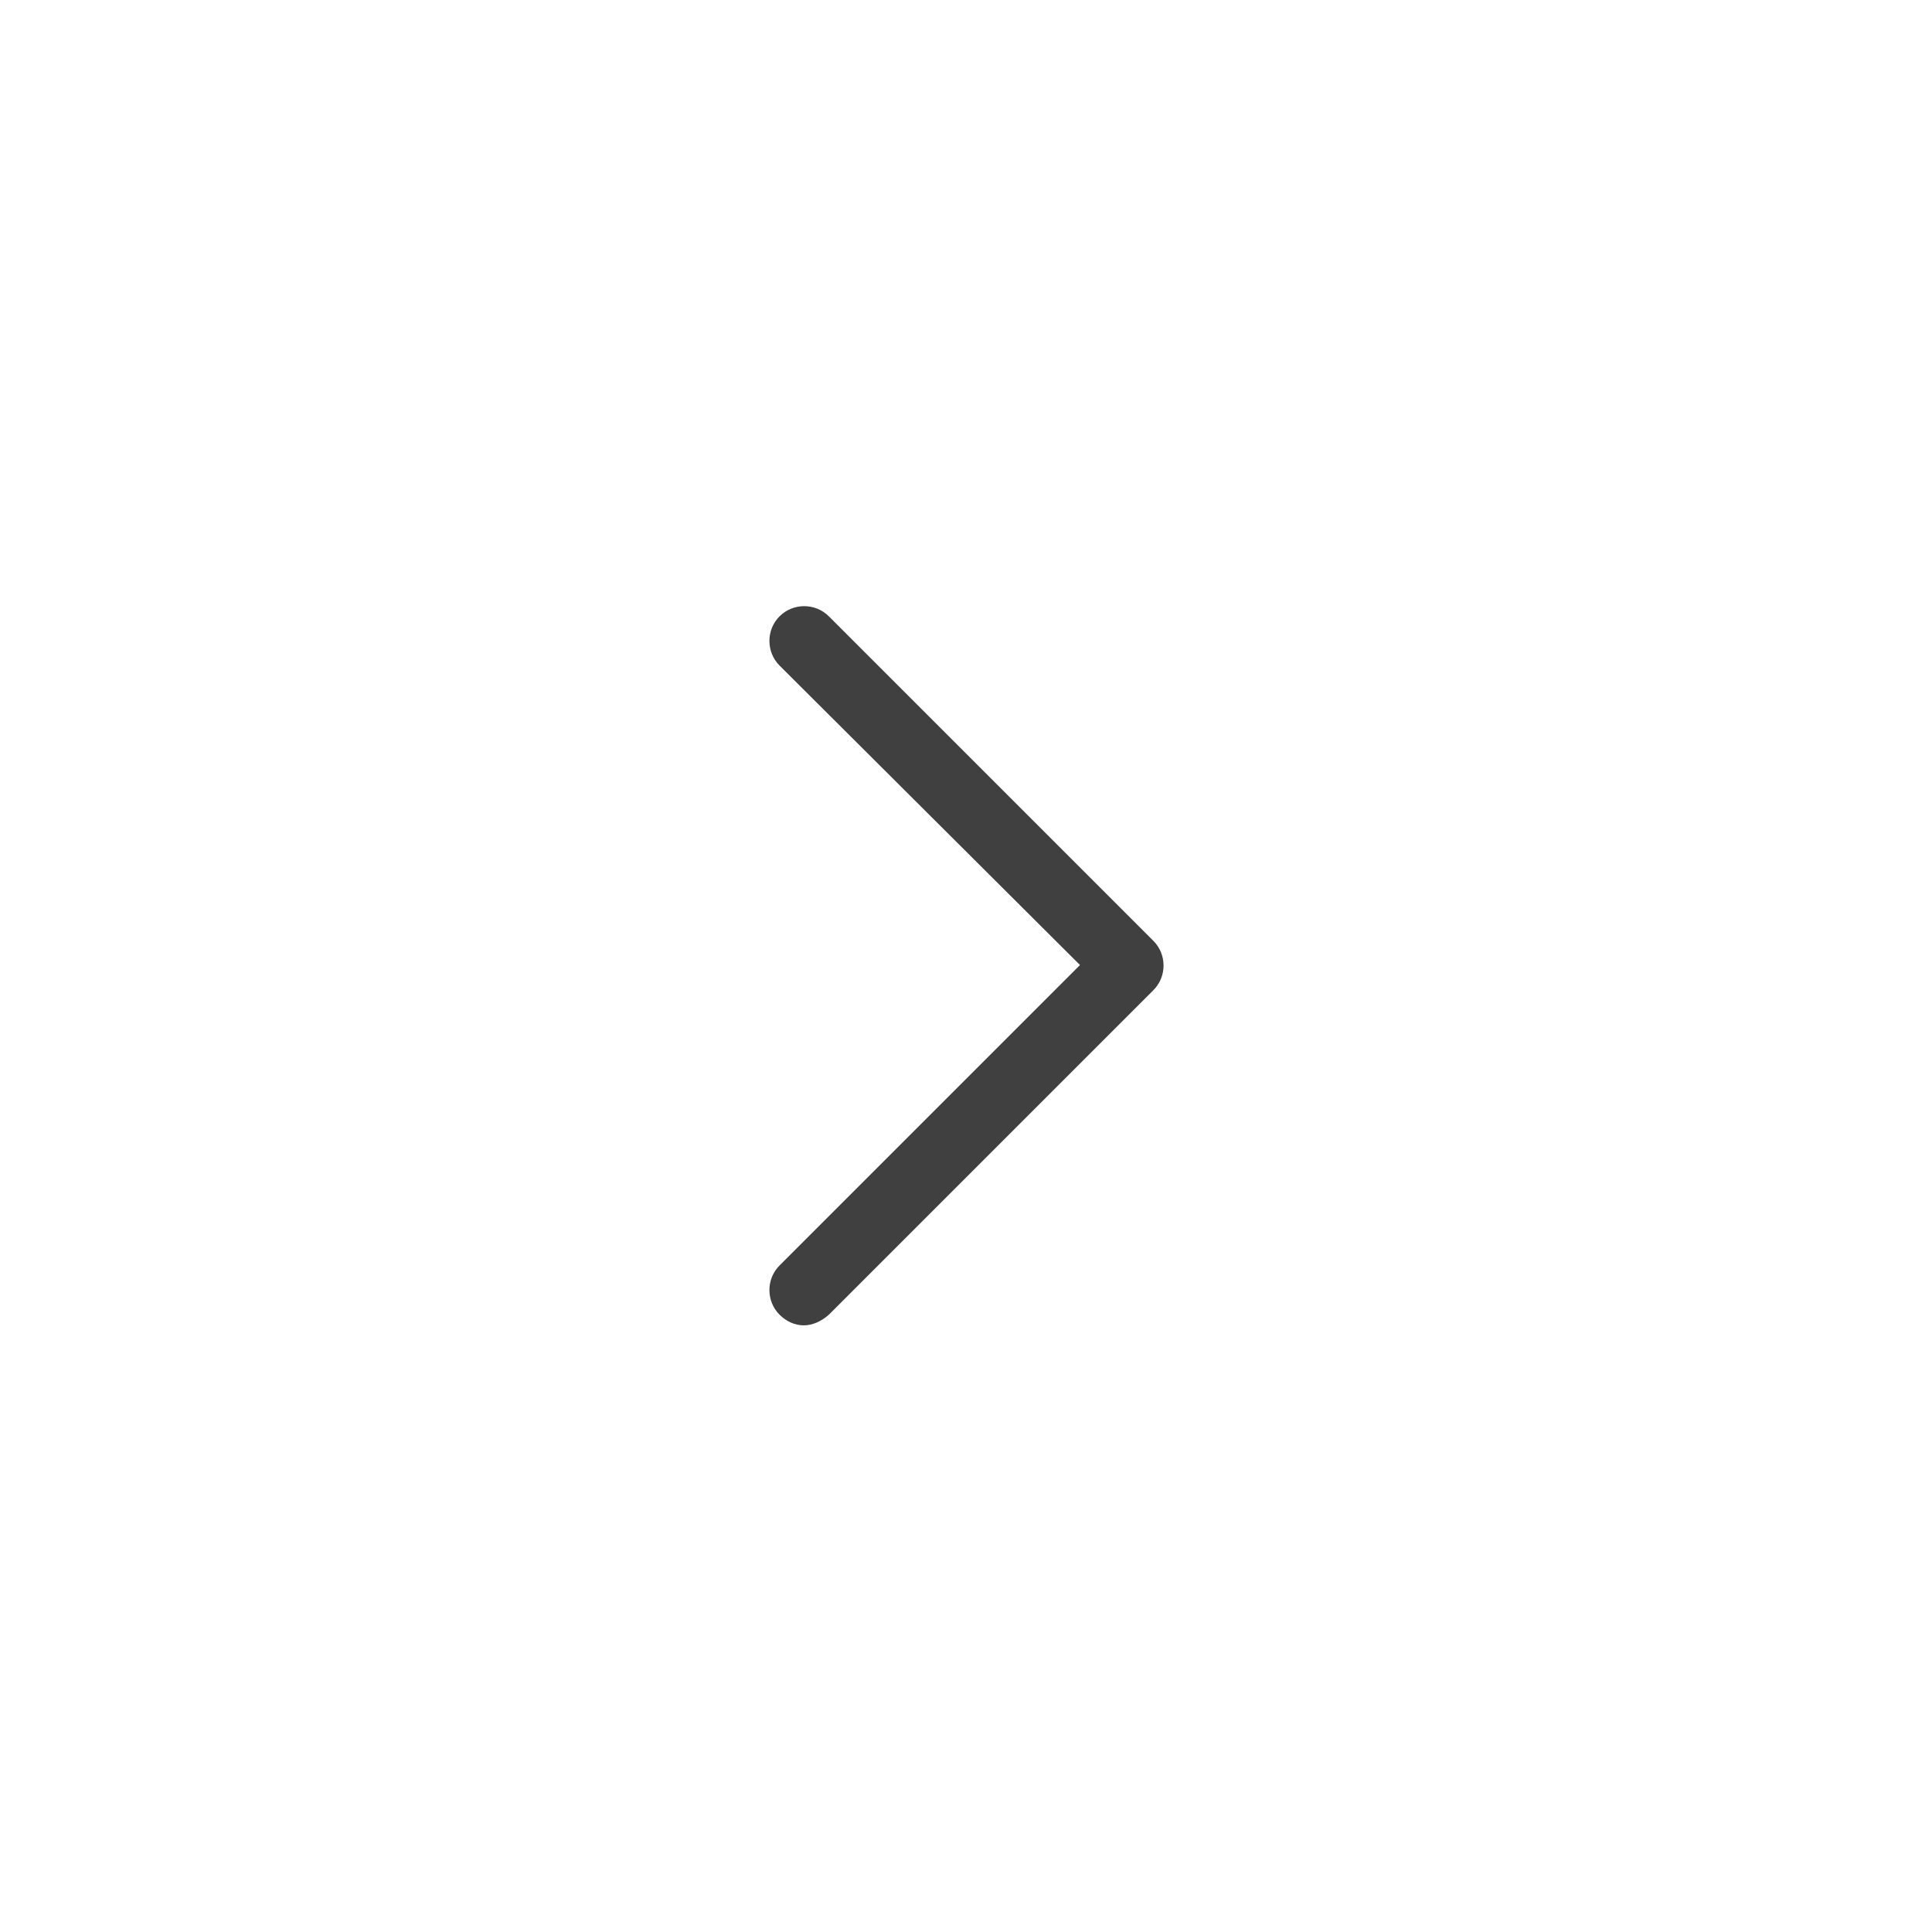
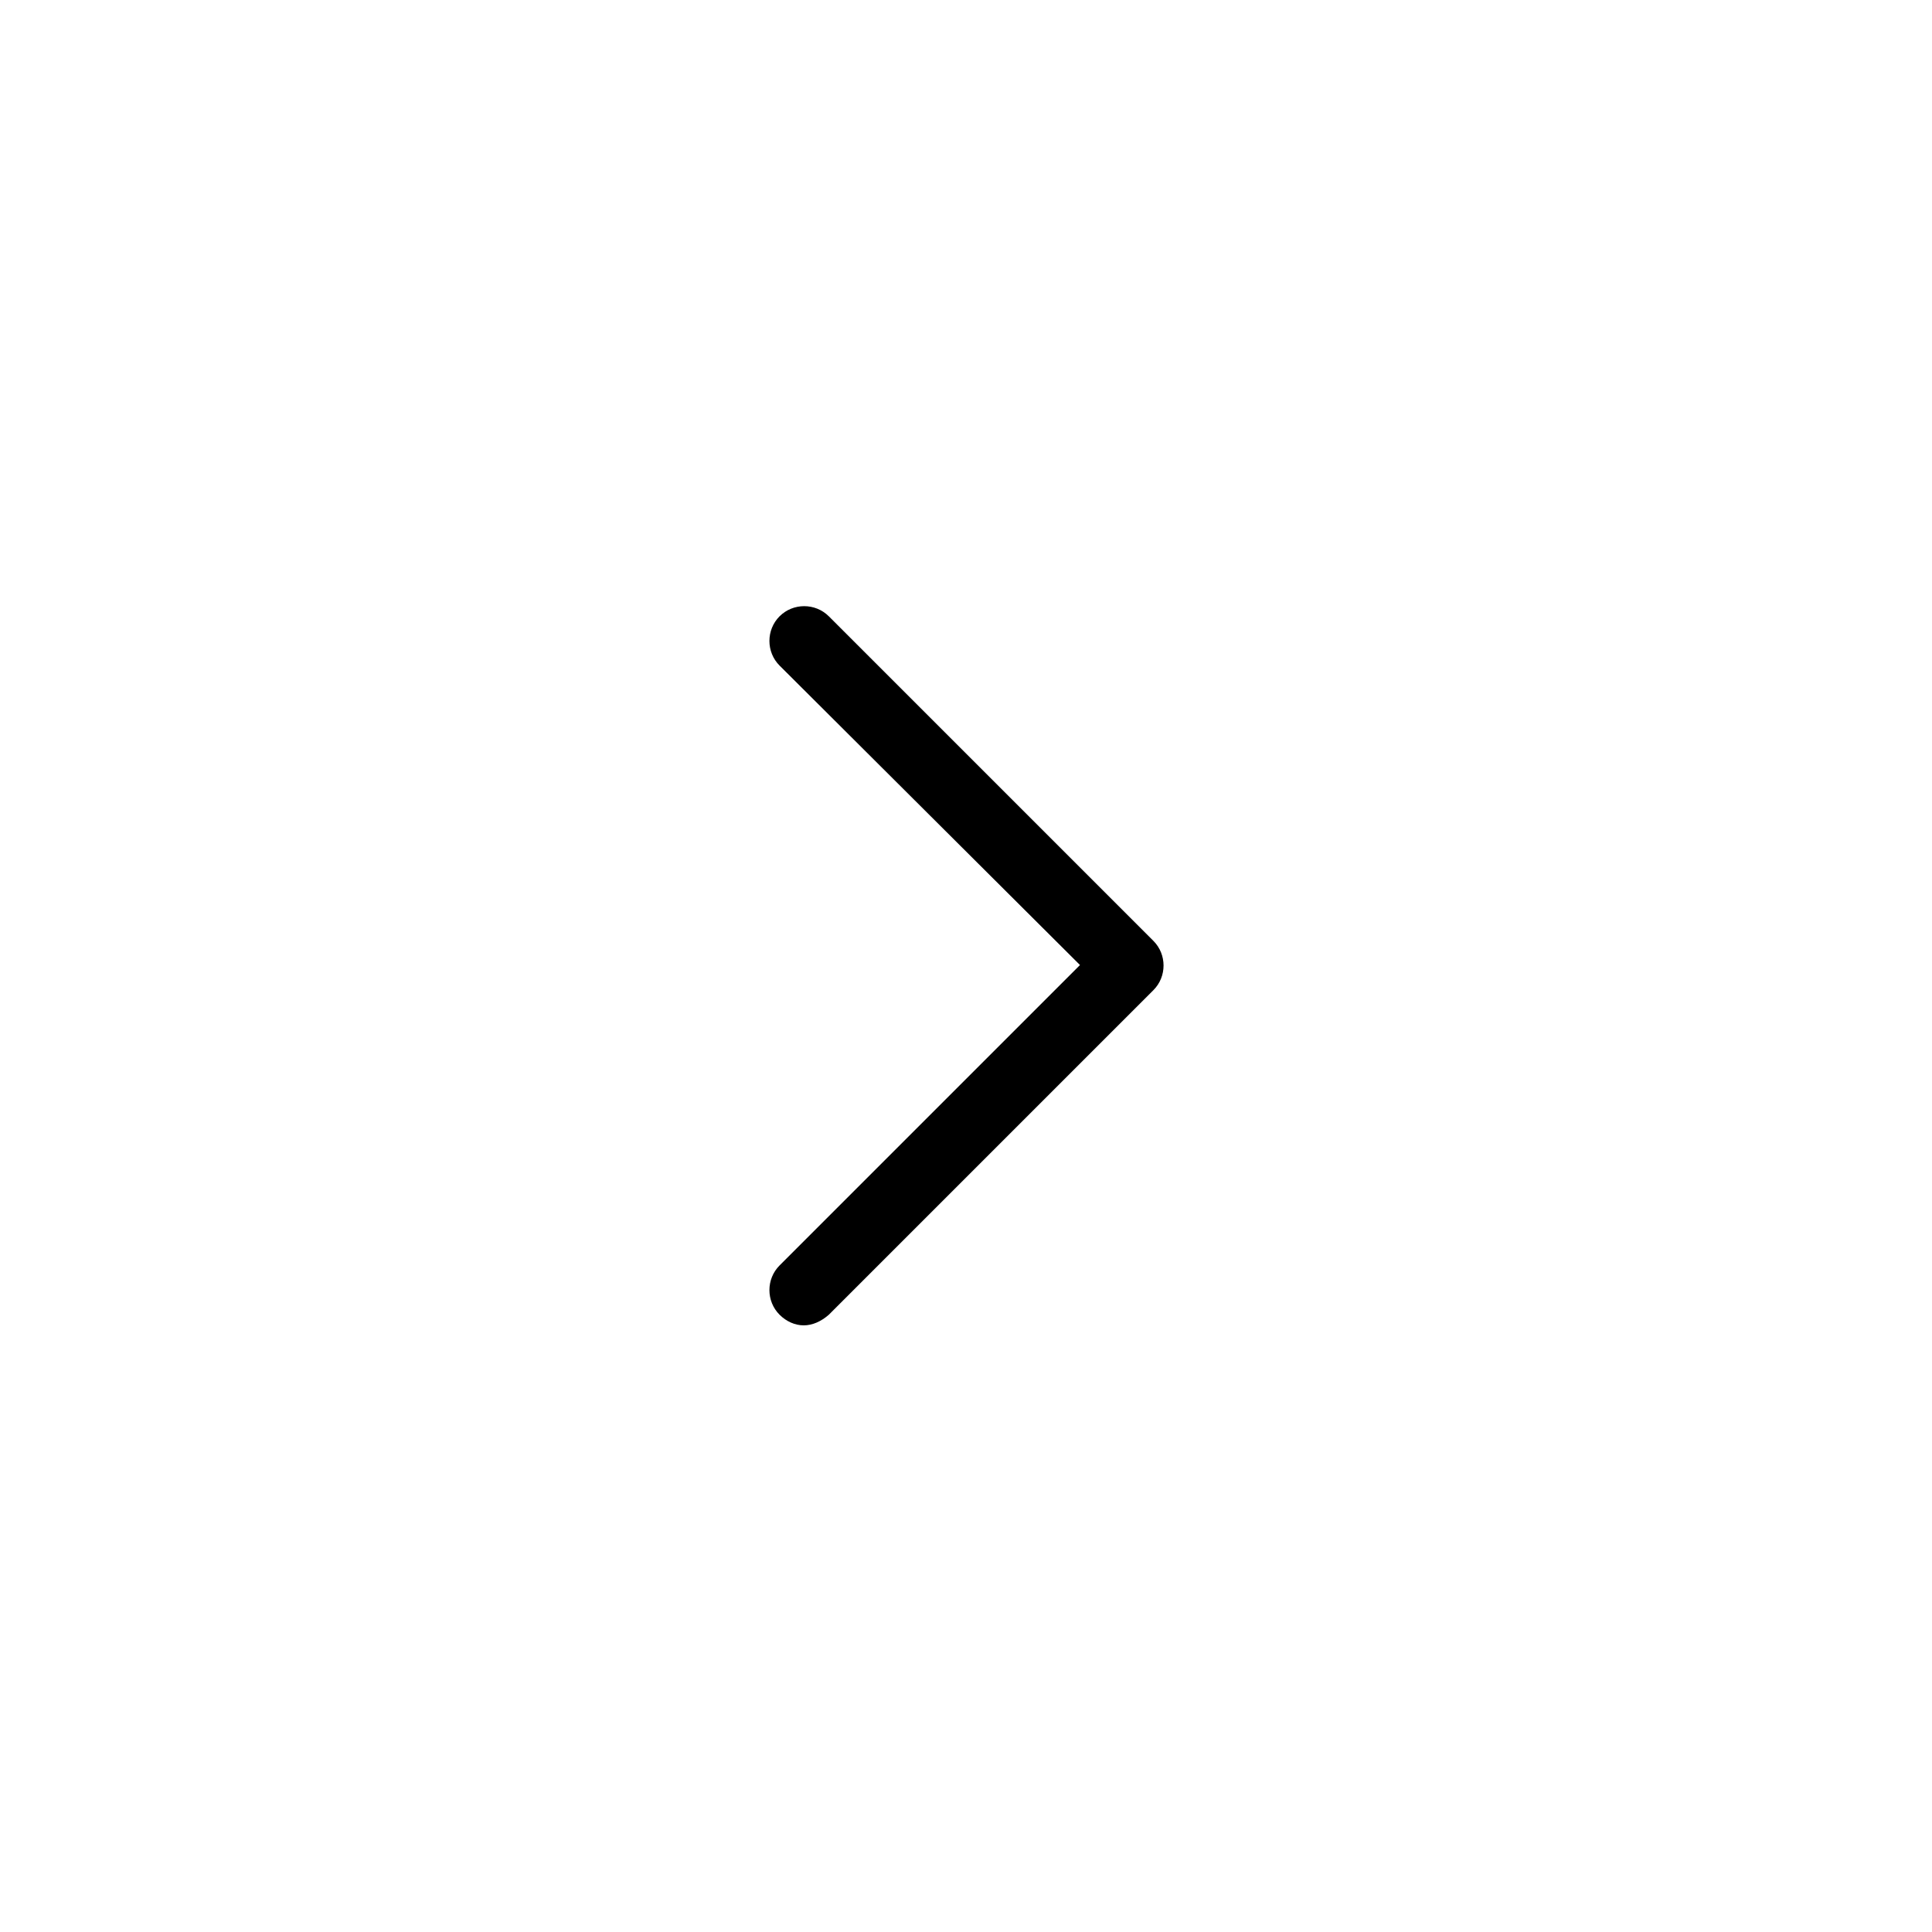
<svg xmlns="http://www.w3.org/2000/svg" version="1.1" id="Layer_1" x="0px" y="0px" viewBox="0 0 200 200" style="enable-background:new 0 0 200 200;" xml:space="preserve">
  <style type="text/css">
- 	.st0{fill:#404040;}
</style>
  <g id="Chevron_Down_1_">
-     <path class="st0" d="M83.2,137.2c-0.9,0-1.8-0.4-2.5-1.1c-1.4-1.4-1.4-3.7,0-5.1l31.1-31.1L80.7,68.9c-1.4-1.4-1.4-3.7,0-5.1   c1.4-1.4,3.7-1.4,5.1,0l33.6,33.6c1.4,1.4,1.4,3.7,0,5.1l-33.6,33.6C85,136.8,84.1,137.2,83.2,137.2z" />
+     <path d="M83.2,137.2c-0.9,0-1.8-0.4-2.5-1.1c-1.4-1.4-1.4-3.7,0-5.1l31.1-31.1L80.7,68.9c-1.4-1.4-1.4-3.7,0-5.1   c1.4-1.4,3.7-1.4,5.1,0l33.6,33.6c1.4,1.4,1.4,3.7,0,5.1l-33.6,33.6C85,136.8,84.1,137.2,83.2,137.2z" />
  </g>
</svg>
